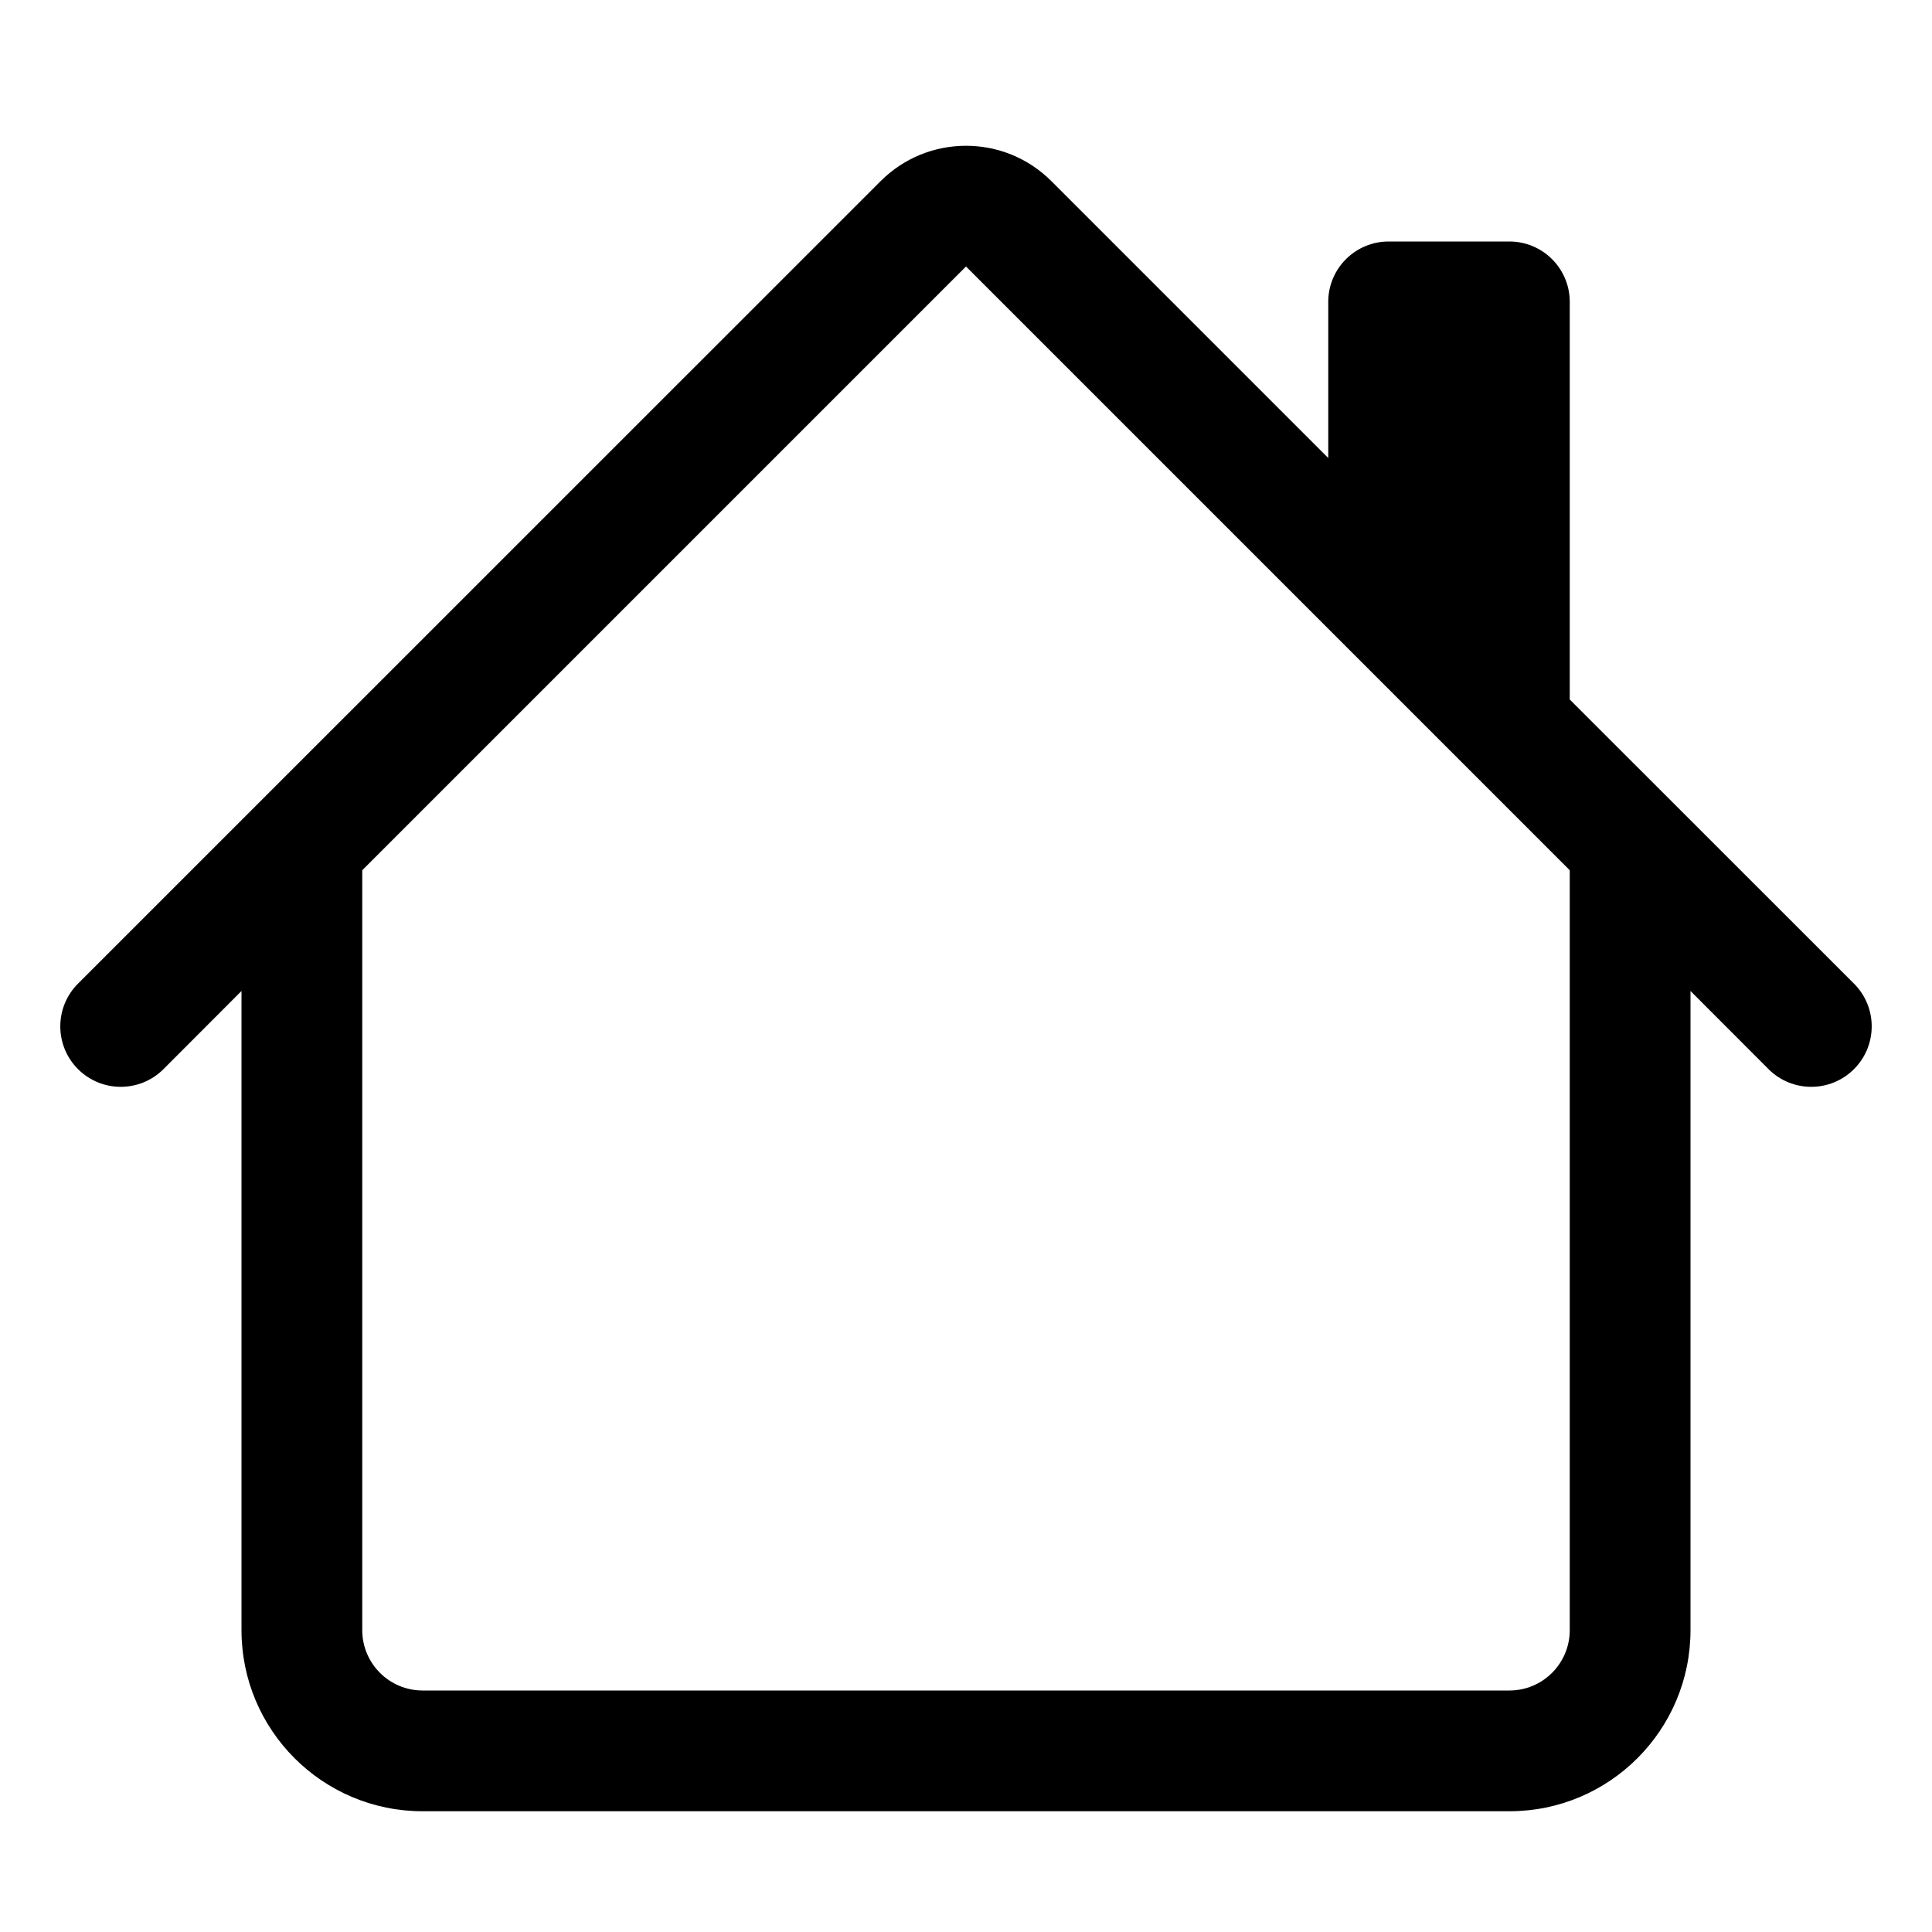
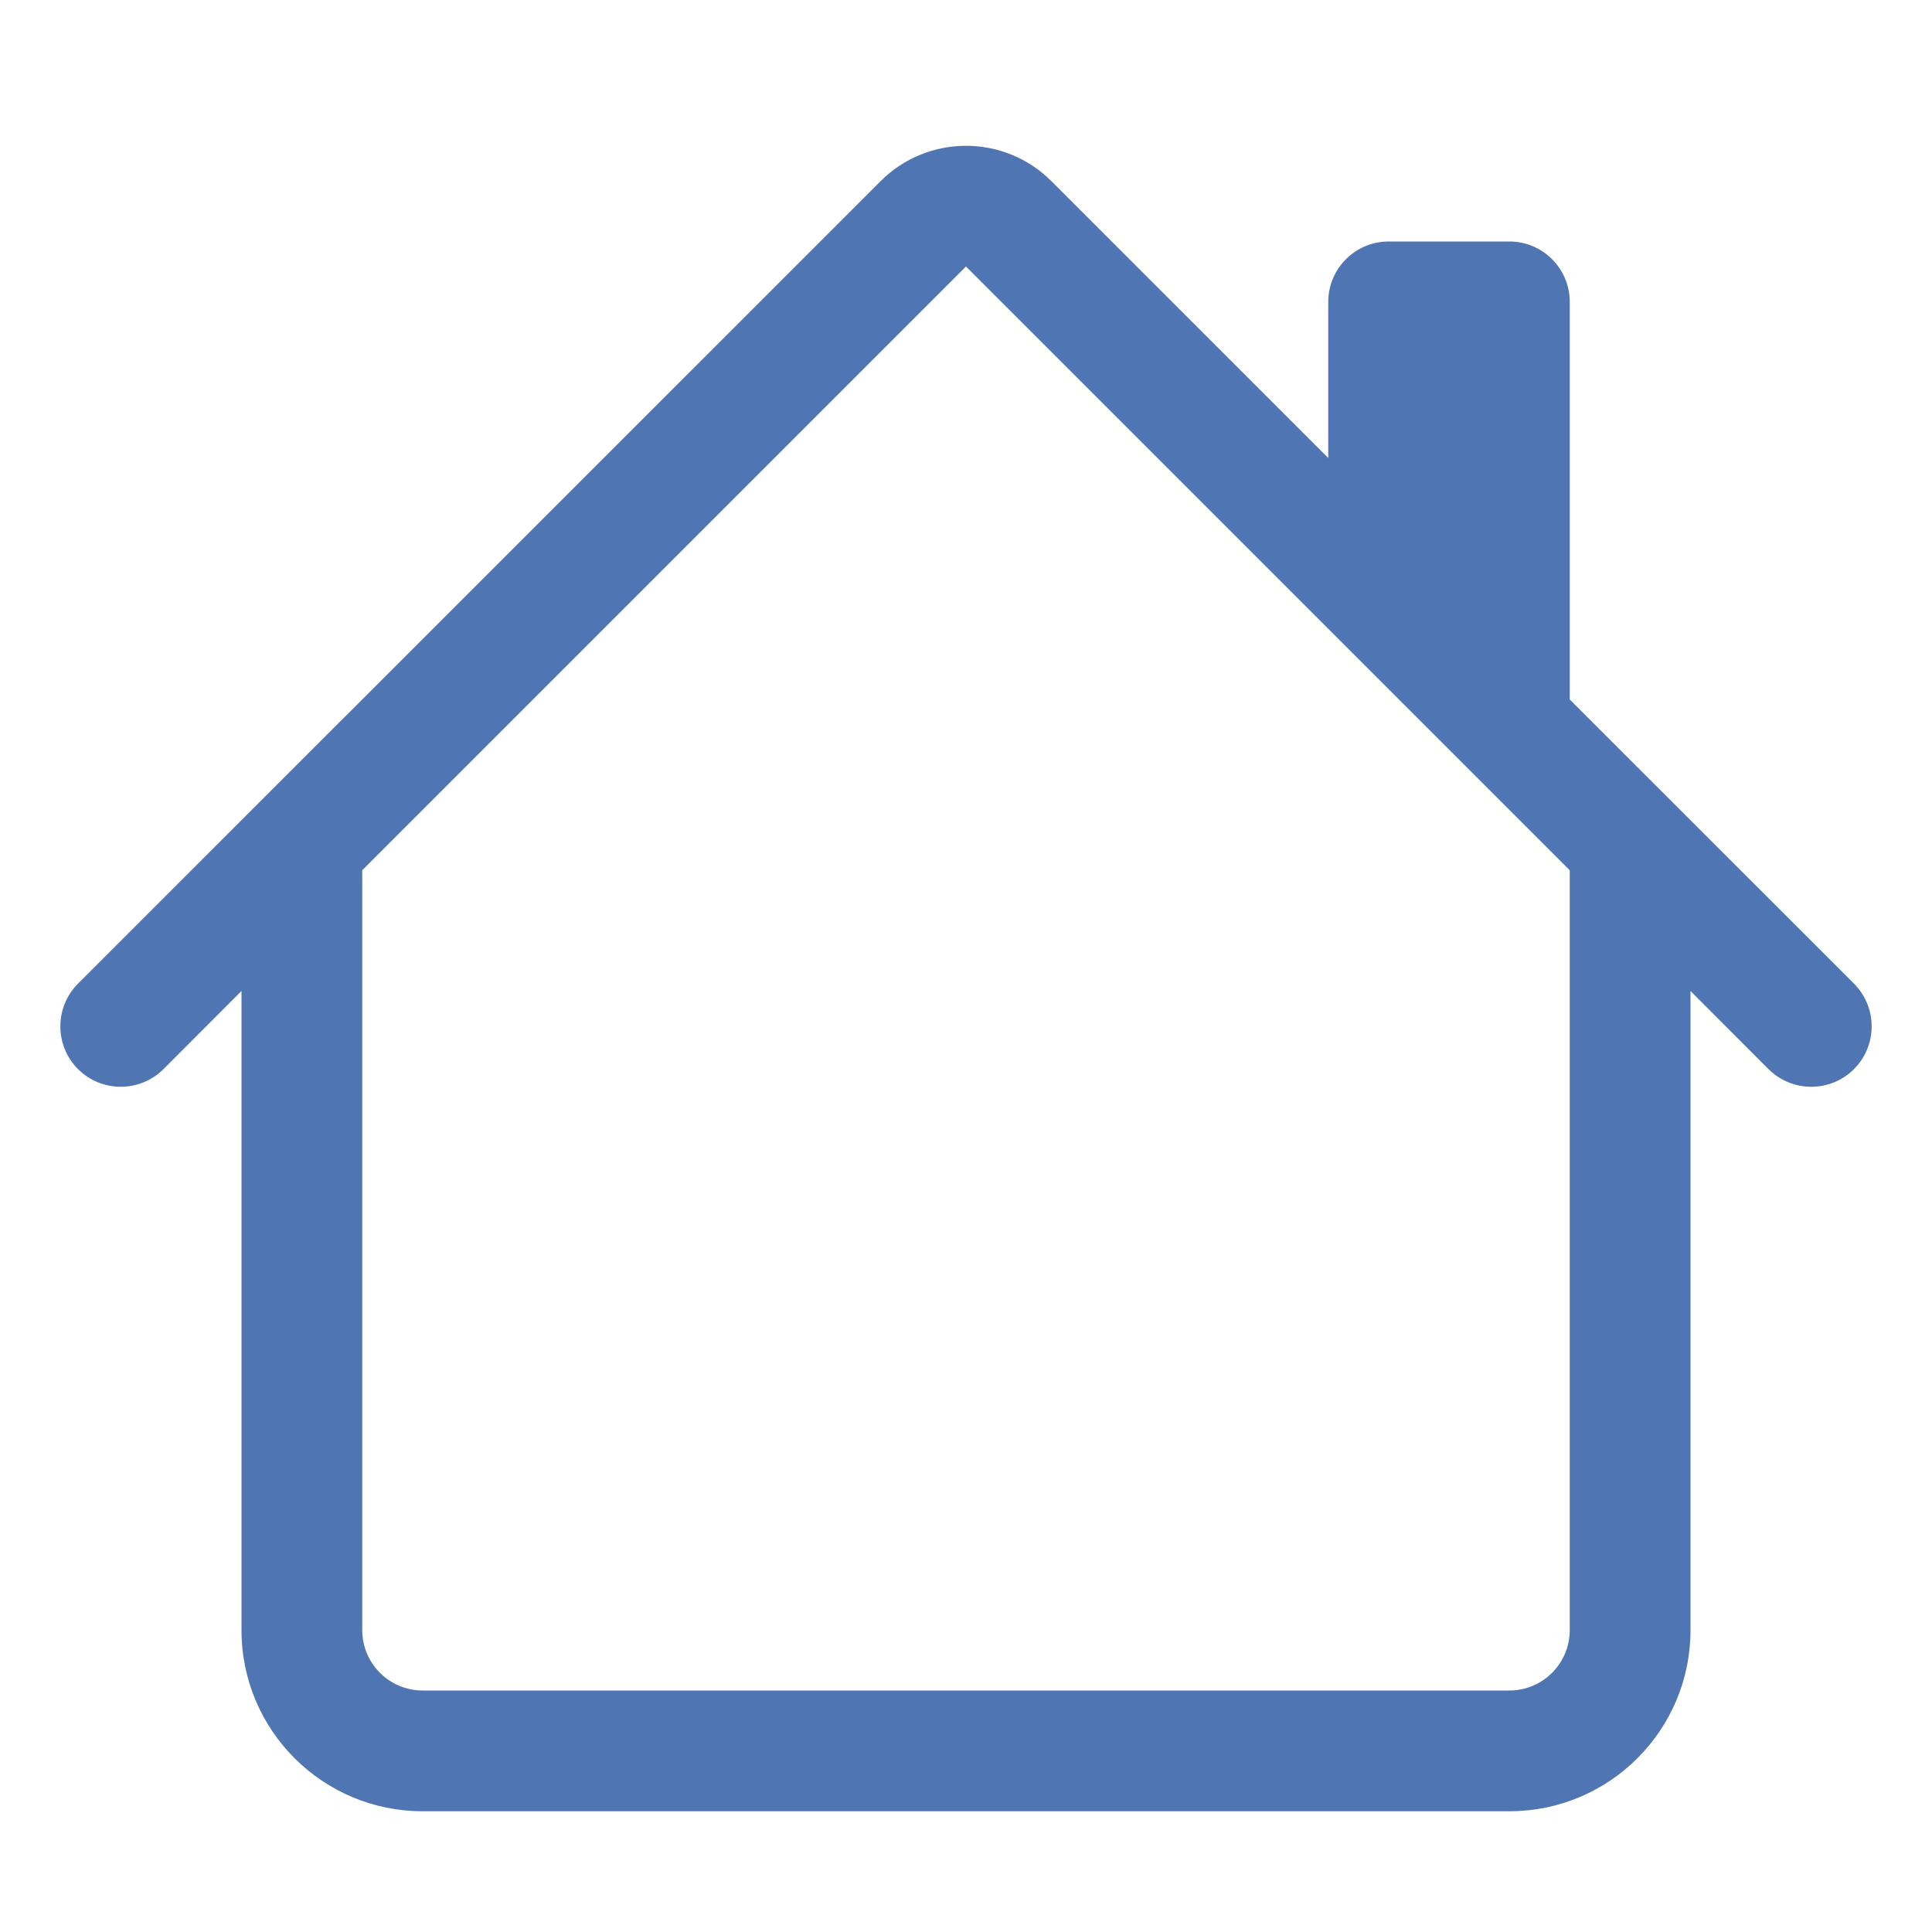
- <svg xmlns="http://www.w3.org/2000/svg" width="16" height="16" fill="currentColor" class="bi bi-house" viewBox="0 0 16 16">
-   <path d="M8.707 1.5a1 1 0 0 0-1.414 0L.646 8.146a.5.5 0 0 0 .708.708L2 8.207V13.5A1.5 1.5 0 0 0 3.5 15h9a1.5 1.5 0 0 0 1.5-1.5V8.207l.646.647a.5.5 0 0 0 .708-.708L13 5.793V2.5a.5.5 0 0 0-.5-.5h-1a.5.5 0 0 0-.5.5v1.293zM13 7.207V13.5a.5.5 0 0 1-.5.5h-9a.5.5 0 0 1-.5-.5V7.207l5-5z" />
+ <svg xmlns="http://www.w3.org/2000/svg" width="16" height="16" viewBox="0 0 16 16" fill="none">
+   <path d="M8.707 1.5C8.317 1.11 7.683 1.11 7.293 1.5L0.646 8.146C0.451 8.342 0.451 8.658 0.646 8.854C0.842 9.049 1.158 9.049 1.354 8.854L2 8.207V13.5C2 14.329 2.672 15 3.5 15H12.5C13.328 15 14 14.329 14 13.5V8.207L14.646 8.854C14.842 9.049 15.158 9.049 15.354 8.854C15.549 8.658 15.549 8.342 15.354 8.146L13 5.793V2.5C13 2.224 12.776 2 12.5 2H11.5C11.224 2 11 2.224 11 2.5V3.793L8.707 1.5ZM13 7.207V13.5C13 13.776 12.776 14 12.5 14H3.5C3.224 14 3 13.776 3 13.5V7.207L8 2.207L13 7.207Z" fill="#4F75B3" />
</svg>
